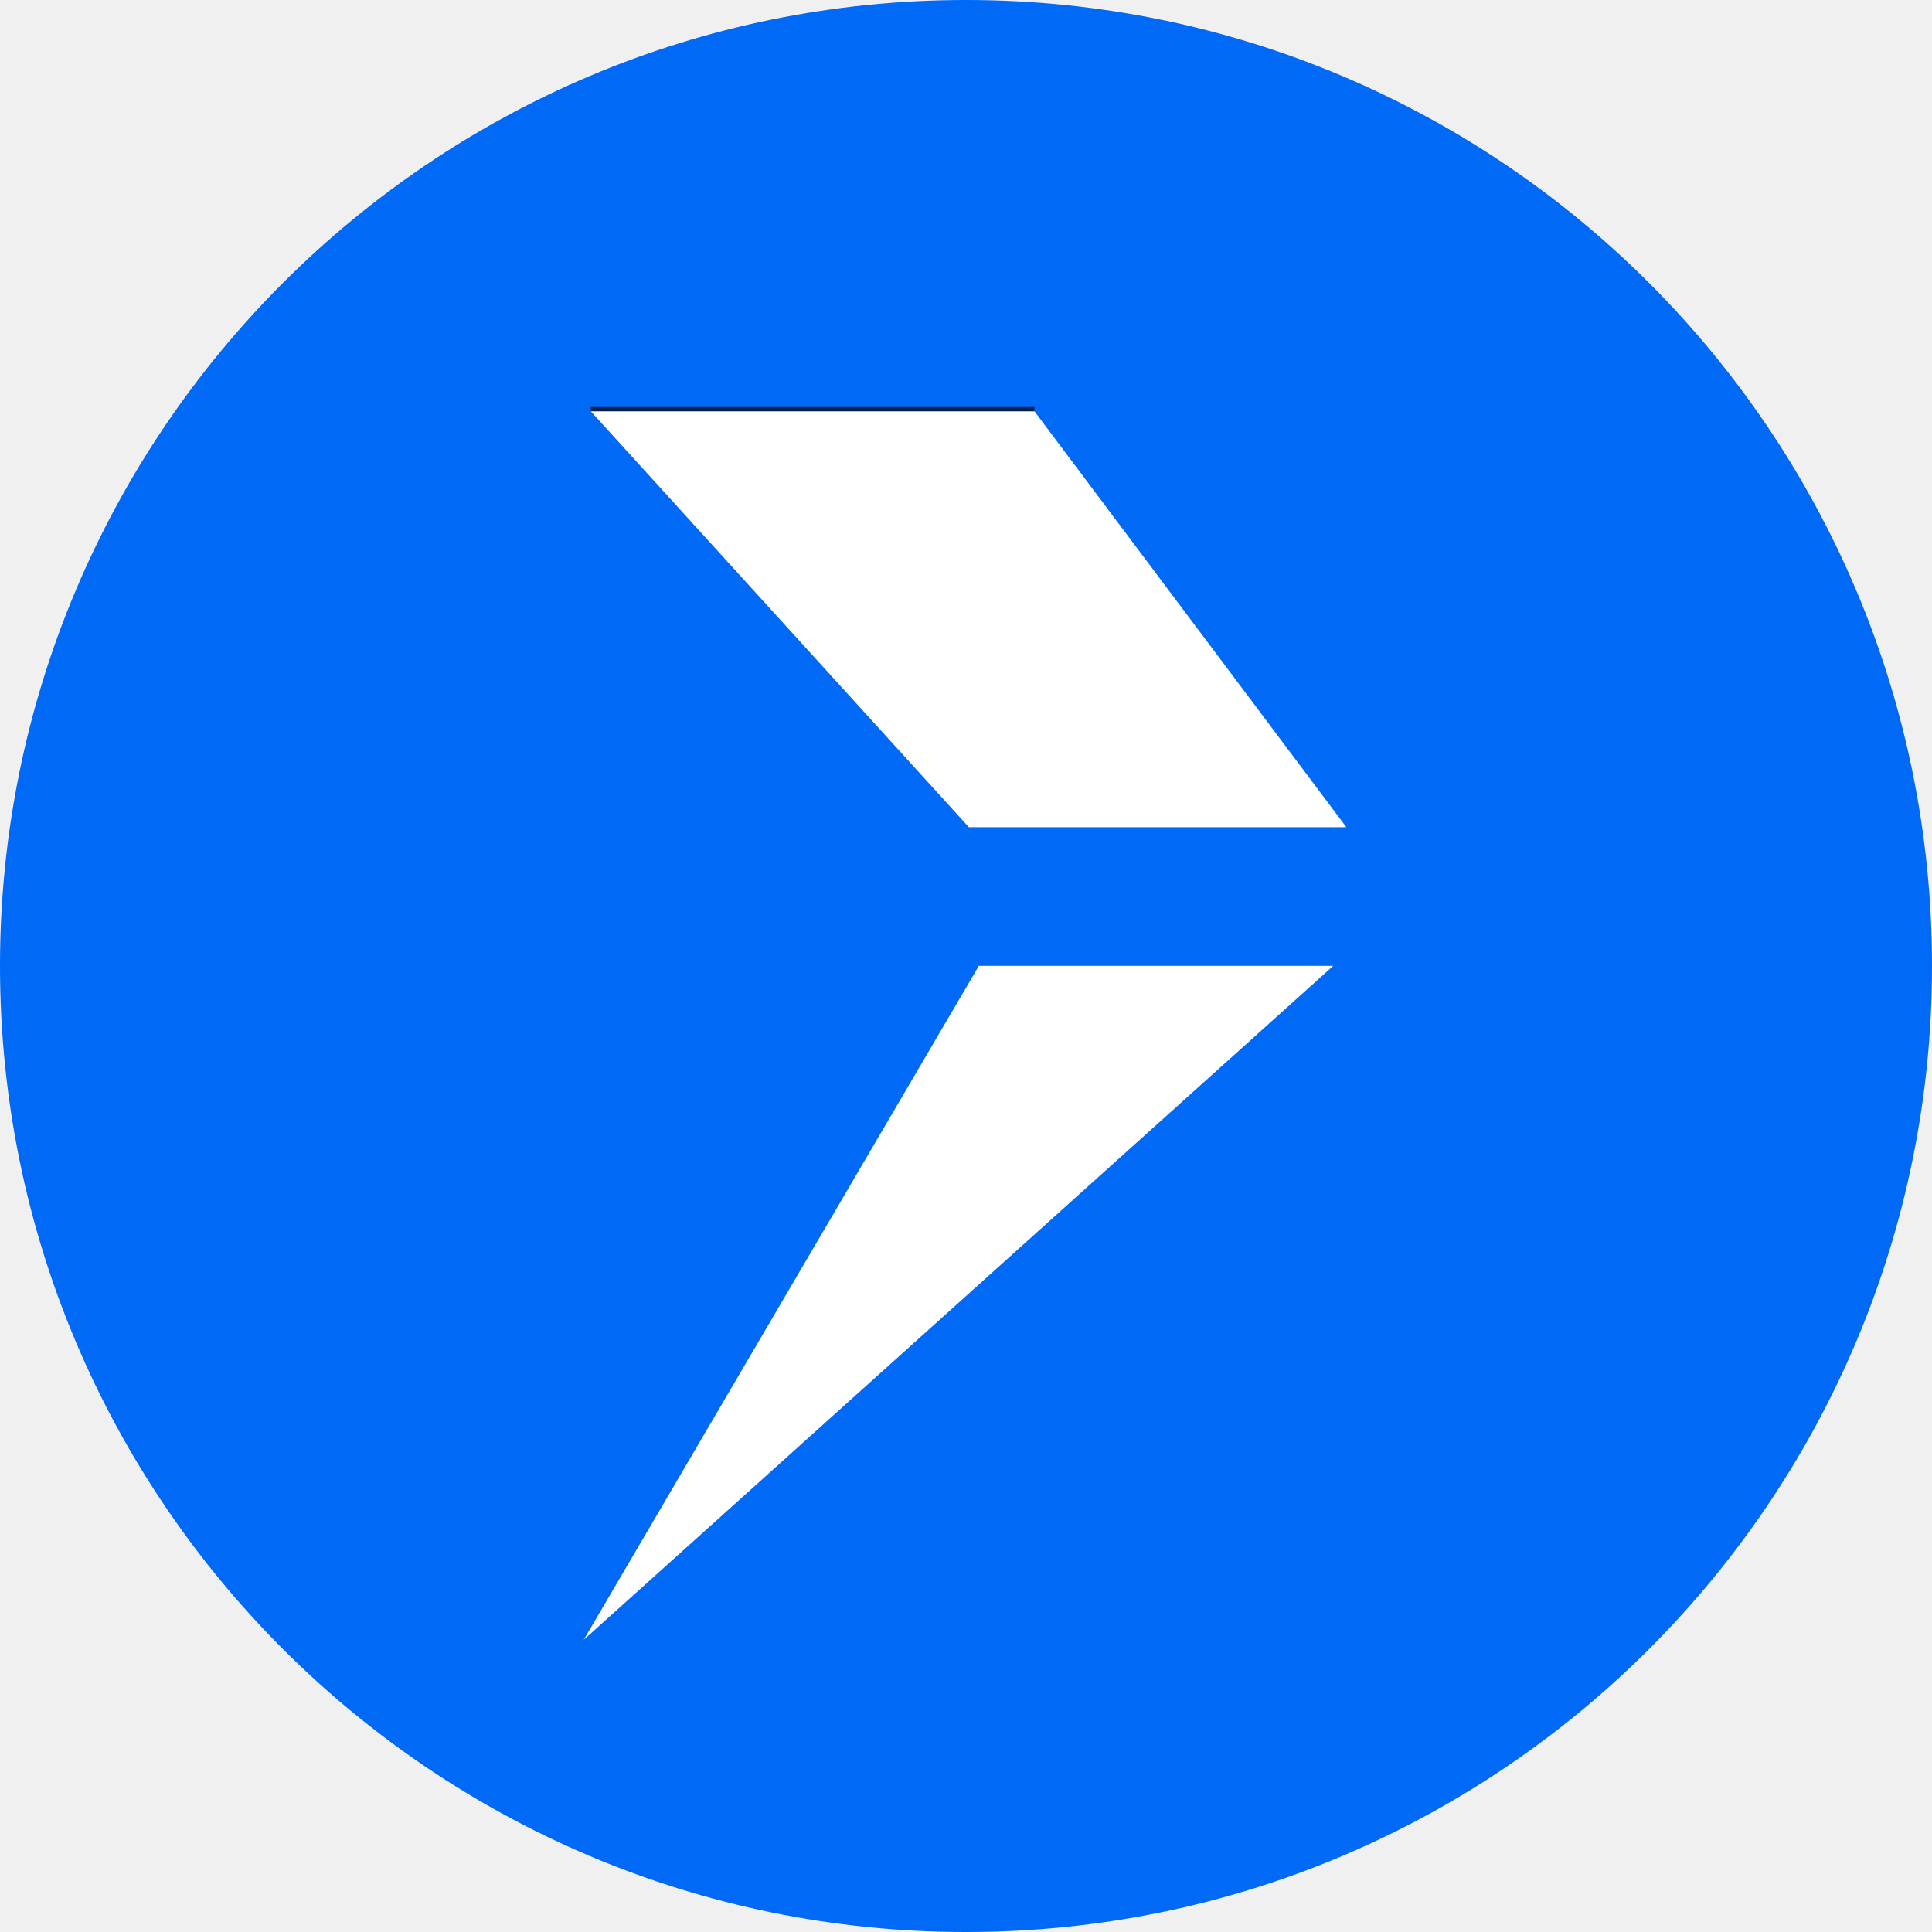
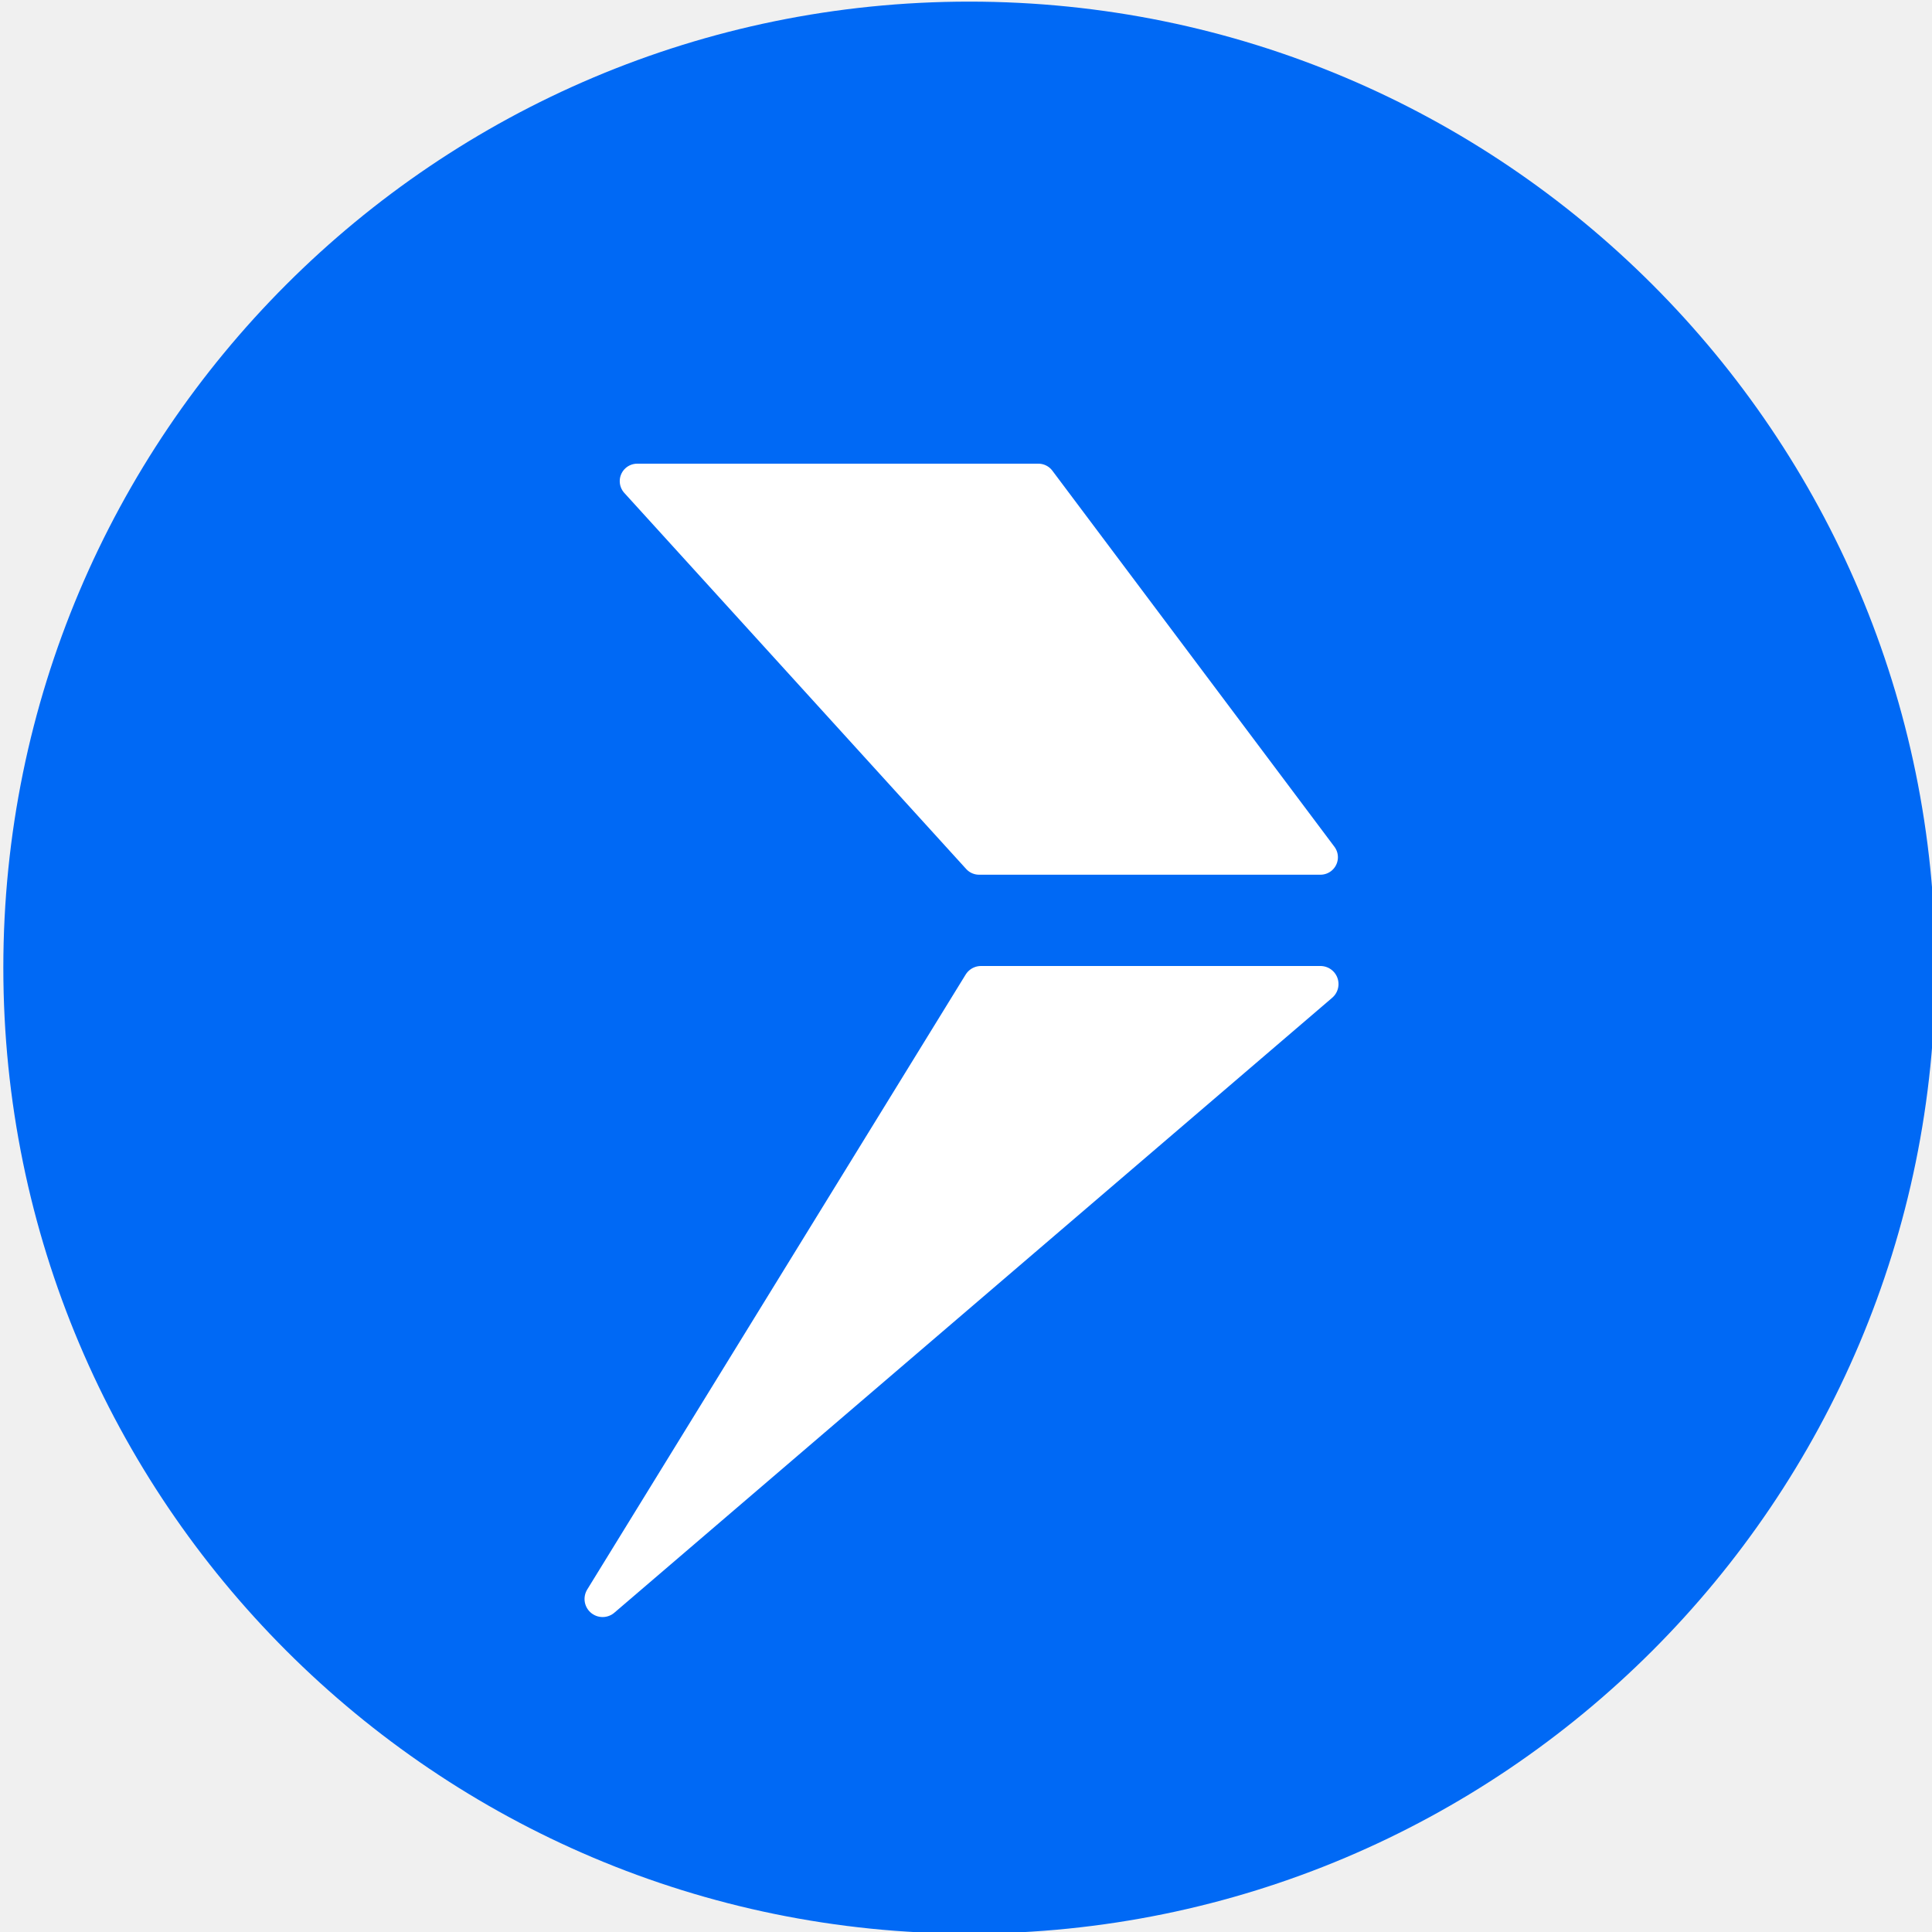
<svg xmlns="http://www.w3.org/2000/svg" width="400px" height="400px" viewBox="0 0 400 400" version="1.1" id="SVGRoot">
  <defs id="defs824" />
  <g id="layer1" style="display:inline" />
  <g id="layer2" style="display:inline">
-     <path id="path1688" style="display:inline;fill:#0069f5;fill-opacity:1;stroke:#f9f9f9;stroke-width:0;stroke-linecap:round;stroke-linejoin:round;stroke-miterlimit:4;stroke-dasharray:none;stroke-opacity:1;paint-order:stroke fill markers" d="M 200,5e-7 A 200,200 0 0 0 4.9999997e-7,200 200,200 0 0 0 200,400 200,200 0 0 0 400,200 200,200 0 0 0 200,5e-7 Z" />
-     <path d="m 278.755,171.266 h -78.162 l -78.285,-86.117 91.858,-8.13e-4 z M 120.858,339.5 c -168.398,-262.192 -84.199,-131.096 0,0 z m 81.799,-139.528 h 73.371 L 120.858,339.5 Z" id="path9322" style="fill:#ffffff;stroke-width:14.353" />
-     <rect style="display:inline;opacity:0.691;fill:#000000;fill-opacity:1;stroke:#0069f5;stroke-width:0;stroke-linecap:round;stroke-linejoin:round;paint-order:stroke fill markers" id="rect6634" width="91.859" height="0.868" x="122.308" y="84.281" />
+     <path id="path1688" style="display:inline;fill:#0069f5;fill-opacity:1;stroke:#ffffff;stroke-width:0;stroke-linecap:round;stroke-linejoin:round;stroke-miterlimit:4;stroke-dasharray:none;stroke-opacity:1;paint-order:stroke fill markers" d="M 200.69,0.336 A 200,200 0 0 0 0.69,200.336 200,200 0 0 0 200.69,400.336 200,200 0 0 0 400.69,200.336 200,200 0 0 0 200.69,0.336 Z" />
+     <path style="opacity:1;fill:#ffffff;fill-opacity:1;stroke:#ffffff;stroke-width:7.479;stroke-linecap:round;stroke-linejoin:round;stroke-miterlimit:4;stroke-dasharray:none;stroke-opacity:1;paint-order:stroke fill markers" d="m 203.109,203.739 h 70.274 l -148.621,127.314 19.587,-31.829 19.587,-31.829 19.587,-31.829 z" id="path7720" />
+     <path style="fill:#ffffff;fill-opacity:1;stroke:#ffffff;stroke-width:7.233;stroke-linecap:round;stroke-linejoin:round;stroke-miterlimit:4;stroke-dasharray:none;stroke-opacity:1;paint-order:stroke fill markers" d="M 273.384,177.483 H 202.711 l -70.784,-77.866 83.057,-7.4e-4 z" id="path9322" />
  </g>
  <g id="g2473" style="display:none">
    <rect style="display:inline;opacity:0.213;fill:#fd0000;fill-opacity:1;stroke:#00ffff;stroke-width:0;stroke-linecap:round;stroke-linejoin:round;stroke-miterlimit:4;stroke-dasharray:none;paint-order:stroke fill markers" id="rect1471-1" width="200" height="400" x="6.9012992e-07" y="-400.506" transform="rotate(90)" />
    <rect style="display:inline;opacity:0.16;fill:#000000;fill-opacity:1;stroke:#00ffff;stroke-width:0;stroke-linecap:round;stroke-linejoin:round;stroke-miterlimit:4;stroke-dasharray:none;paint-order:stroke fill markers" id="rect1471" width="200" height="400" x="0.506" y="6.9012992e-07" />
  </g>
</svg>
